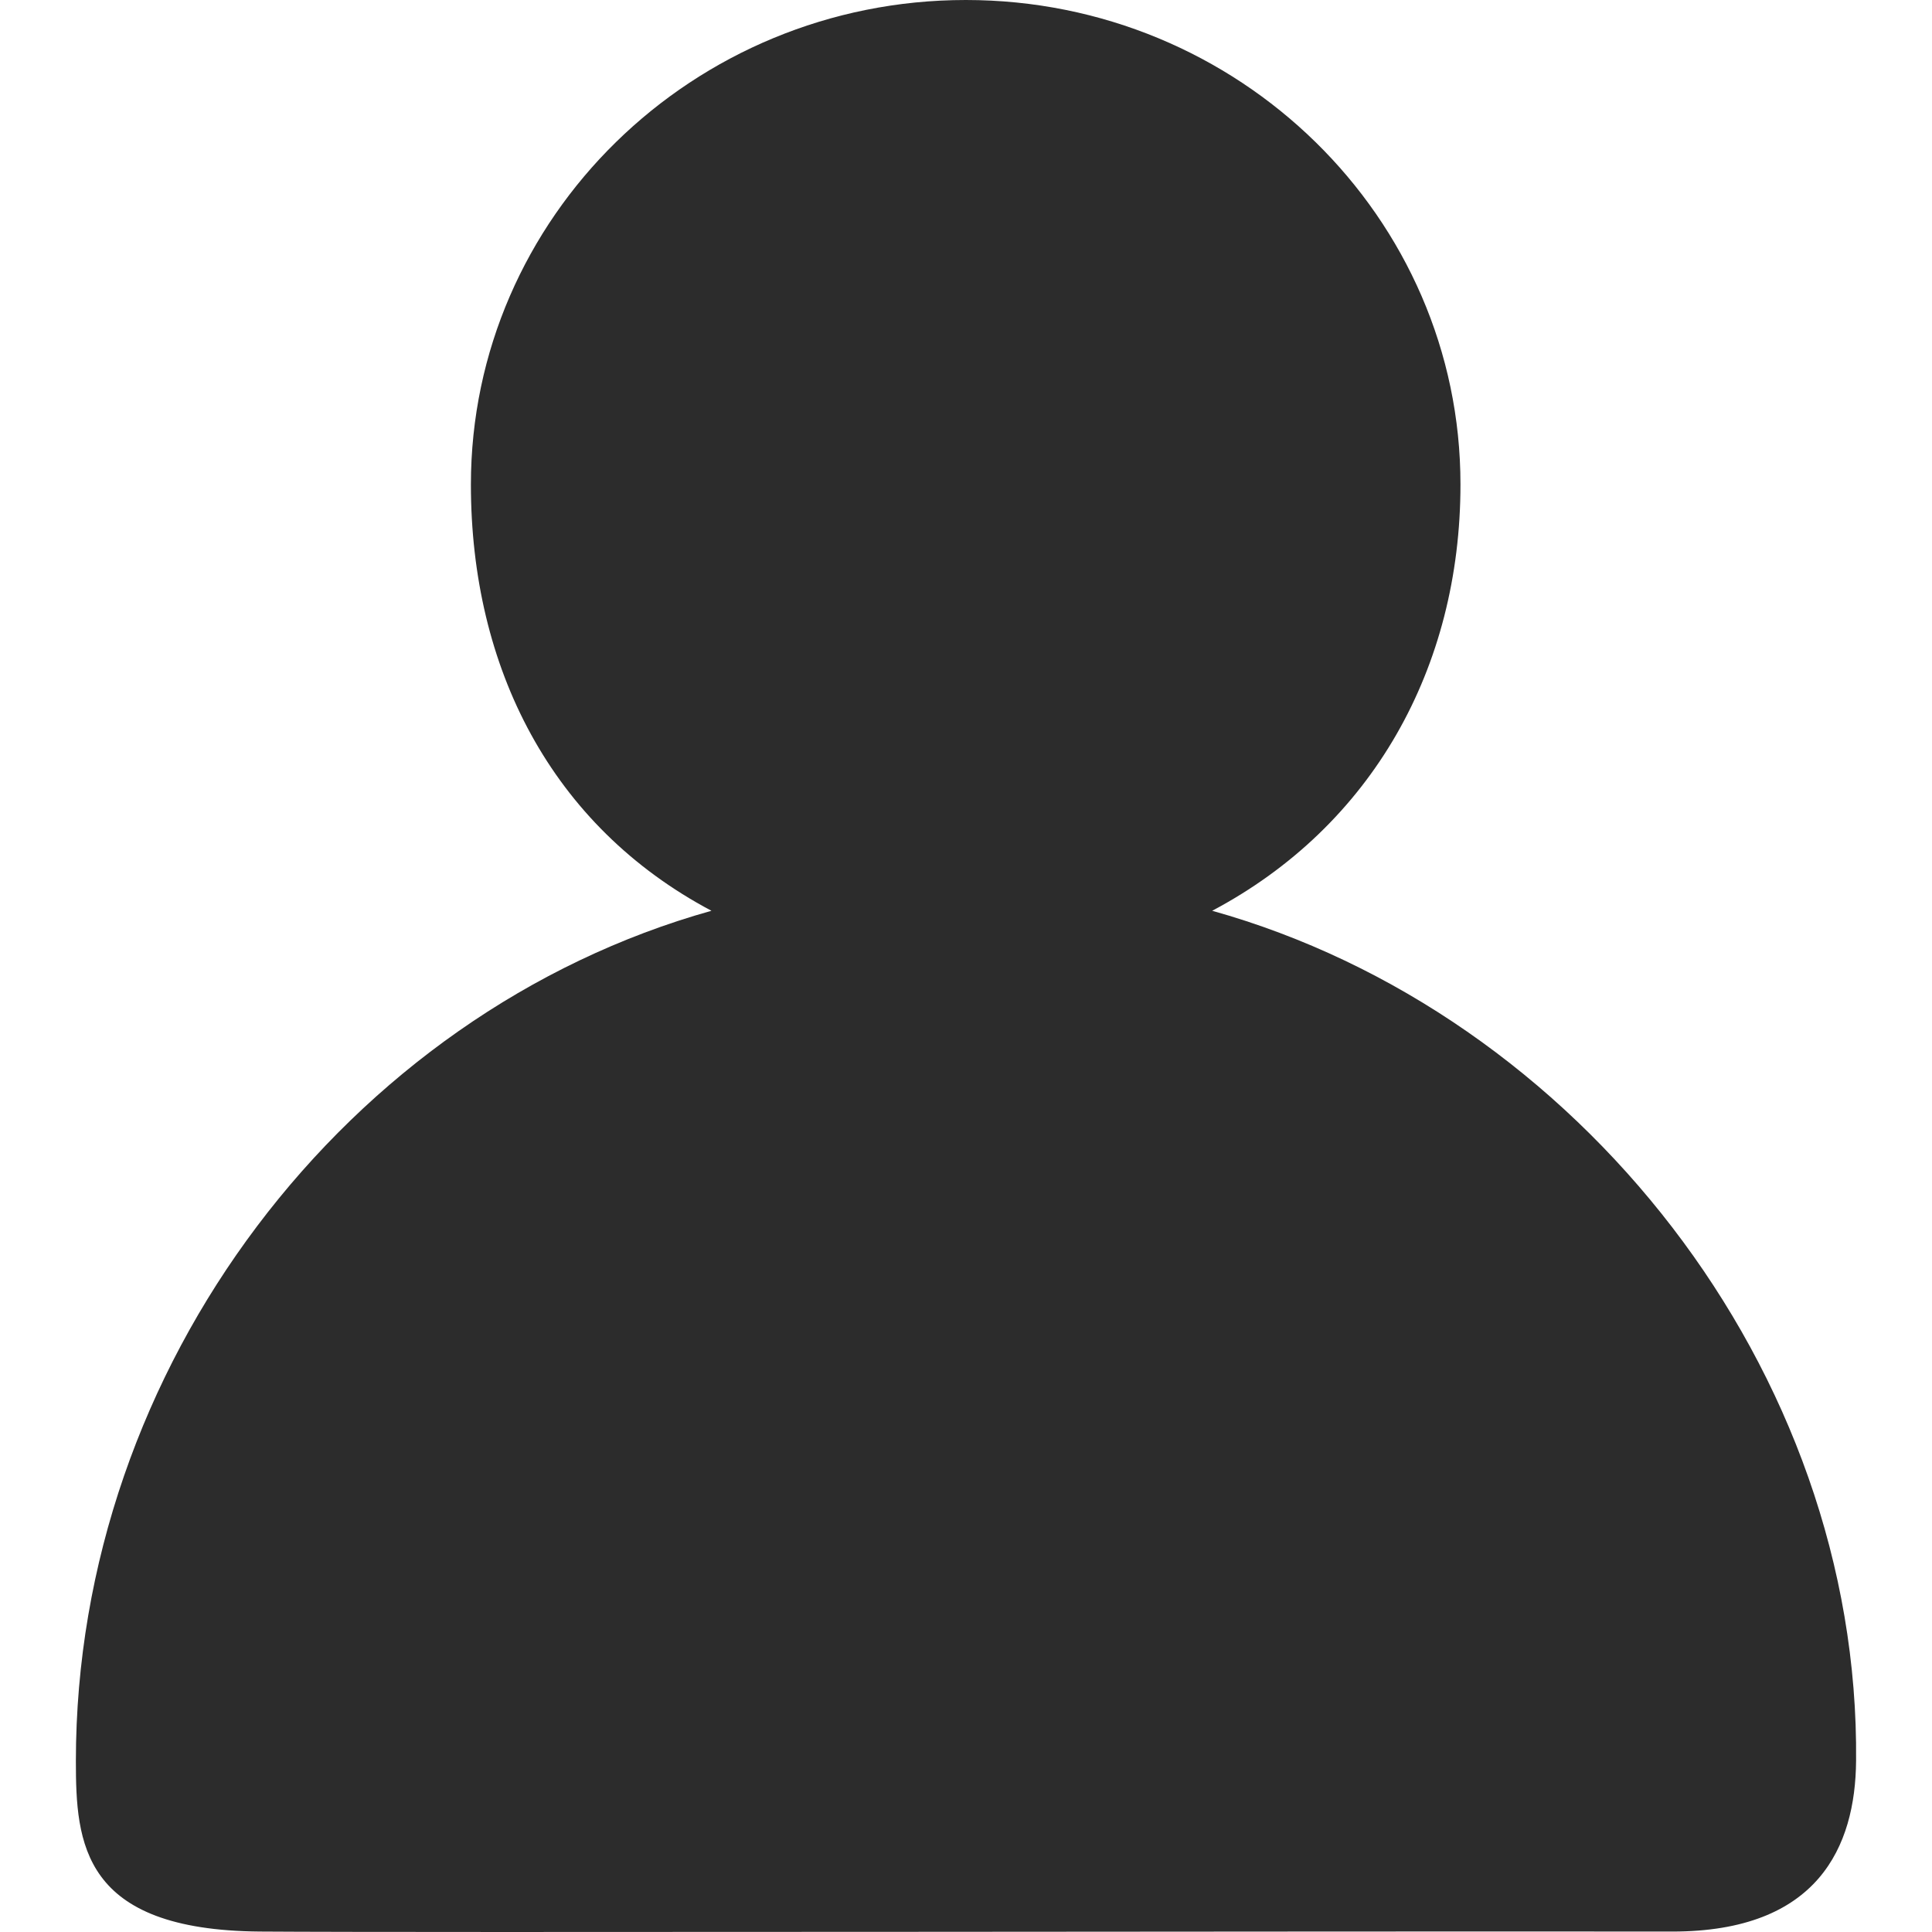
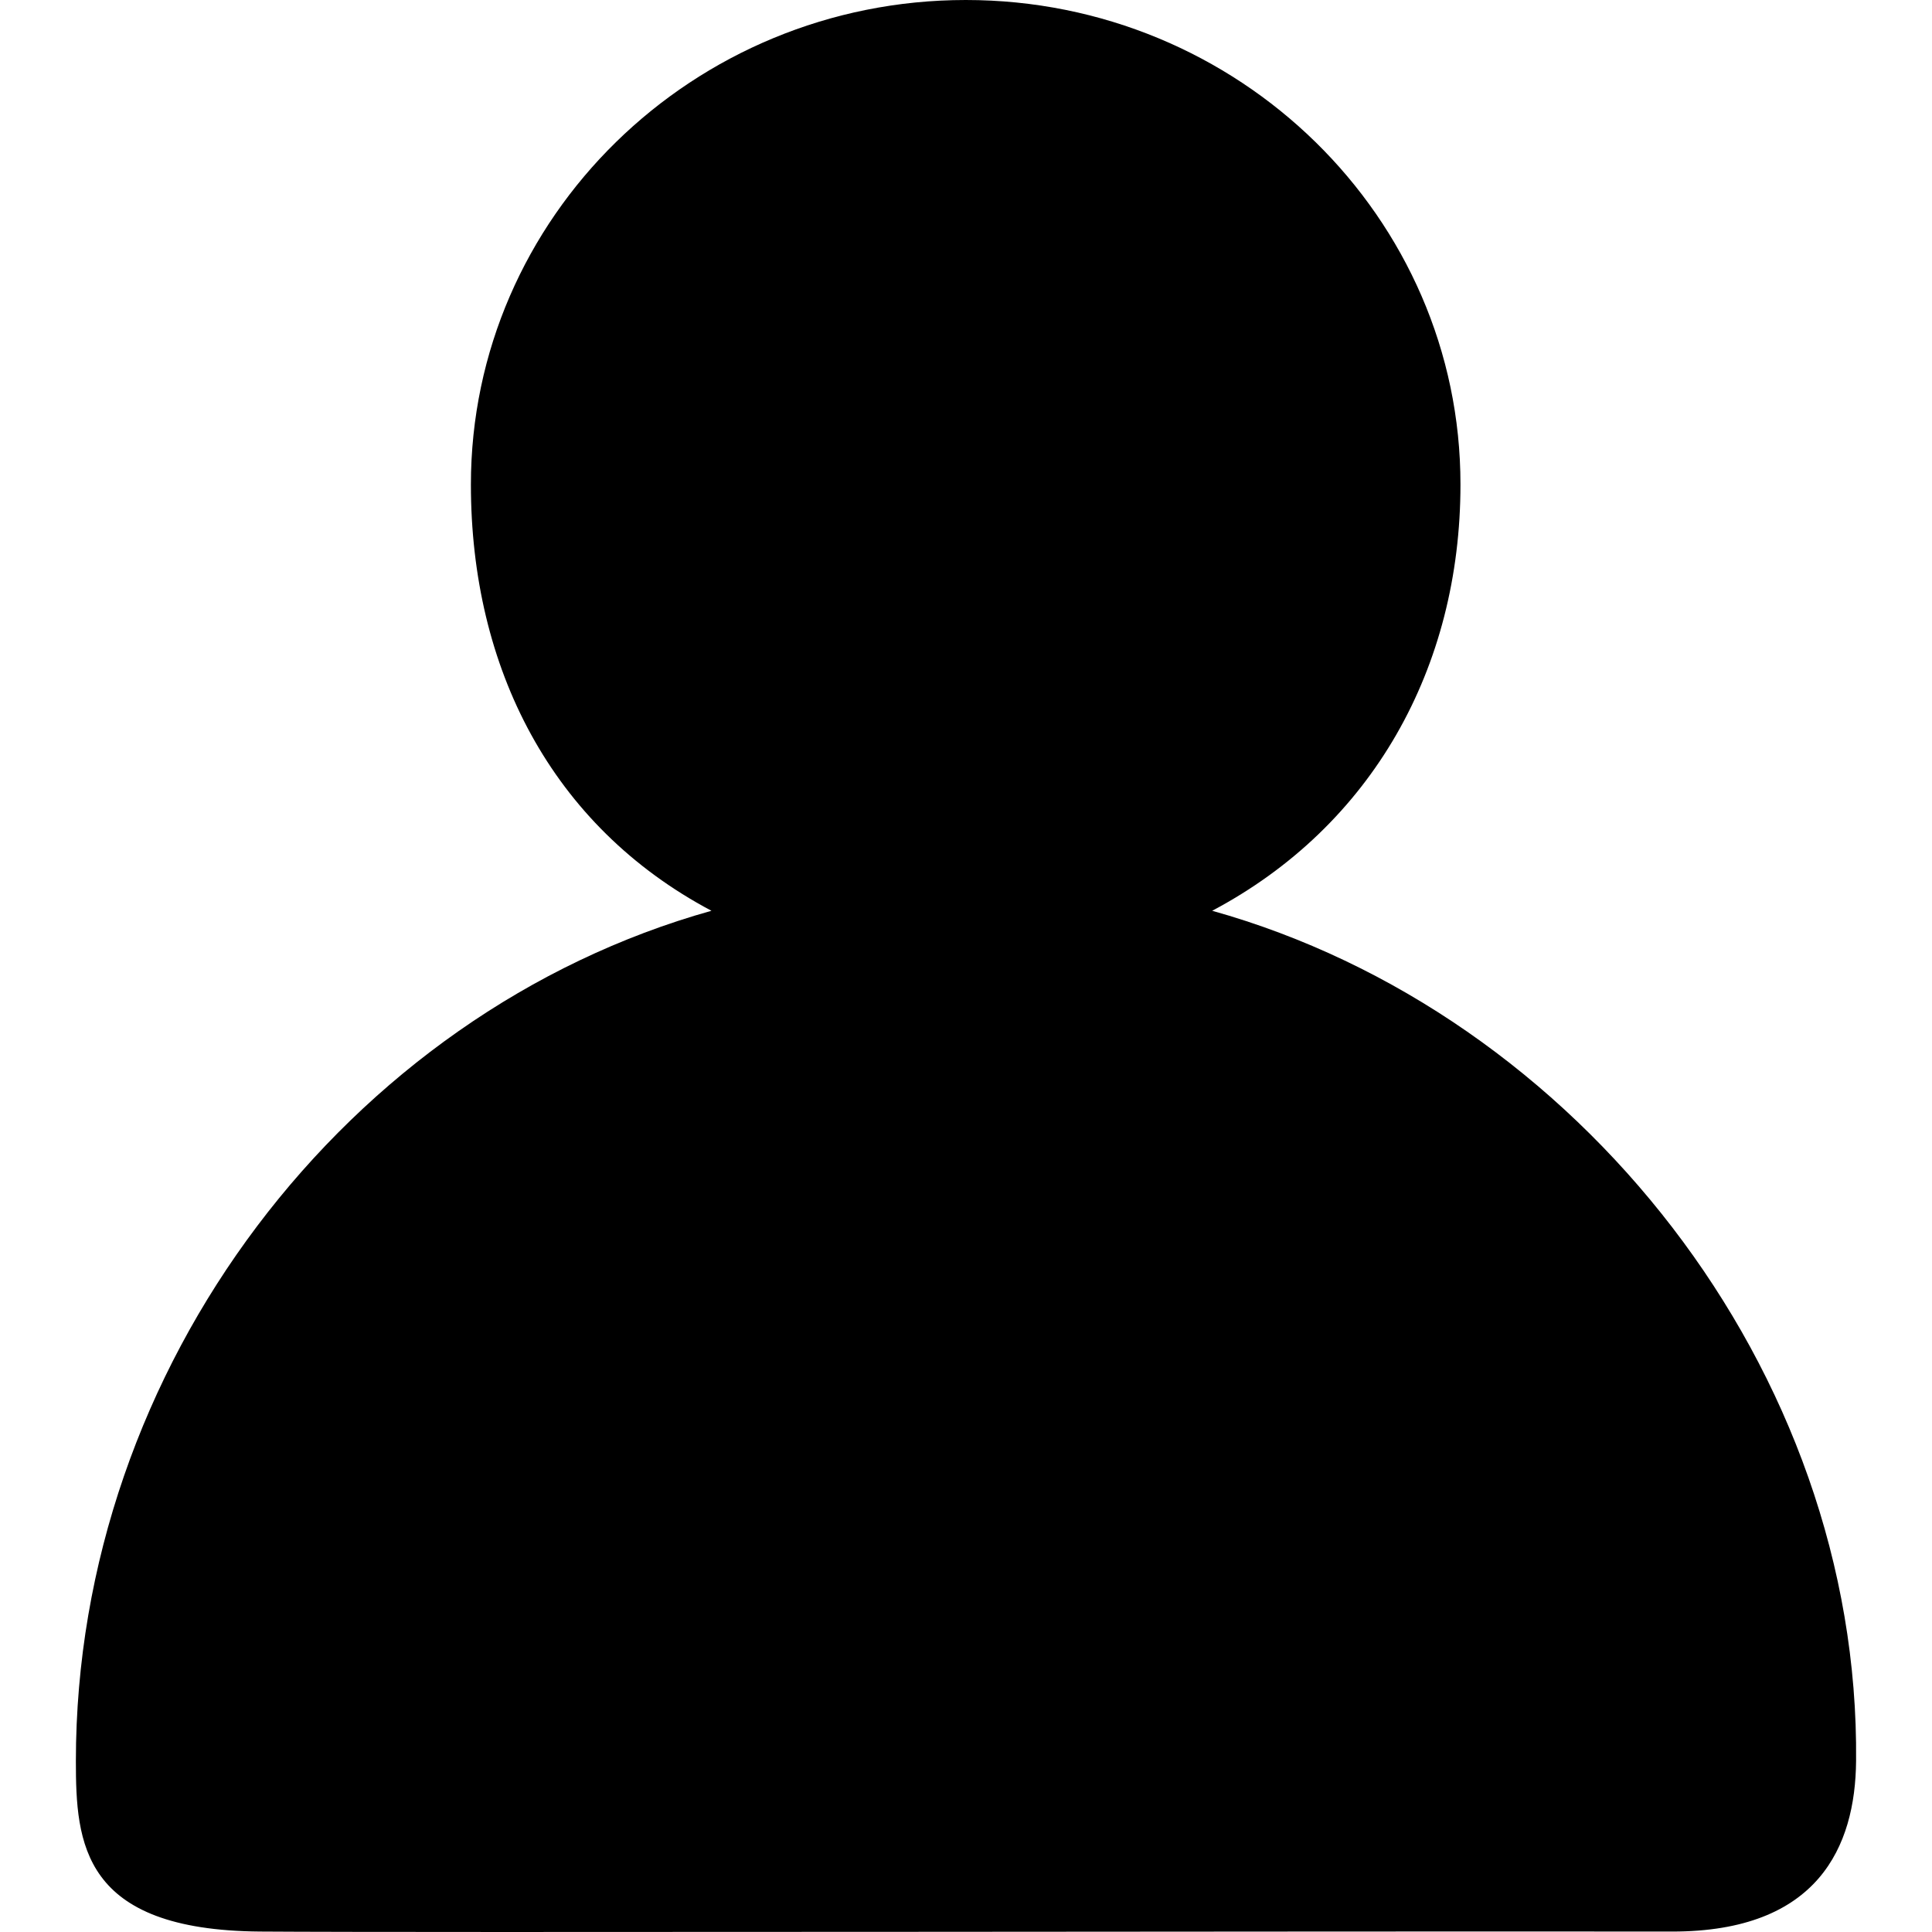
- <svg xmlns="http://www.w3.org/2000/svg" t="1516844703903" class="icon" style="" viewBox="0 0 1024 1024" version="1.1" p-id="4904" width="200" height="200">
+ <svg xmlns="http://www.w3.org/2000/svg" t="1516844703903" class="icon" style="" viewBox="0 0 1024 1024" version="1.1" p-id="4904" width="64" height="64">
  <defs>
    <style type="text/css" />
  </defs>
-   <path d="M642.482 482.726c84.946-44.995 131.595-128.916 131.595-225.918C774.156 115.205 656.508 0 511.911 0 367.235 0 249.587 115.205 249.587 256.808c0 97.081 42.552 180.924 127.498 225.918C184.105 536.782 40.217 724.168 40.217 933.381c0 43.419 3.073 89.674 97.711 90.383 84.473 0.63 573.739-0.236 748.28 0 77.46 0.079 97.16-45.073 97.554-90.383C985.811 726.059 835.777 536.782 642.482 482.726z" p-id="4905" fill="#2c2c2c" />
+   <path d="M642.482 482.726c84.946-44.995 131.595-128.916 131.595-225.918C774.156 115.205 656.508 0 511.911 0 367.235 0 249.587 115.205 249.587 256.808c0 97.081 42.552 180.924 127.498 225.918C184.105 536.782 40.217 724.168 40.217 933.381c0 43.419 3.073 89.674 97.711 90.383 84.473 0.63 573.739-0.236 748.28 0 77.46 0.079 97.16-45.073 97.554-90.383C985.811 726.059 835.777 536.782 642.482 482.726z" p-id="4905" />
</svg>
